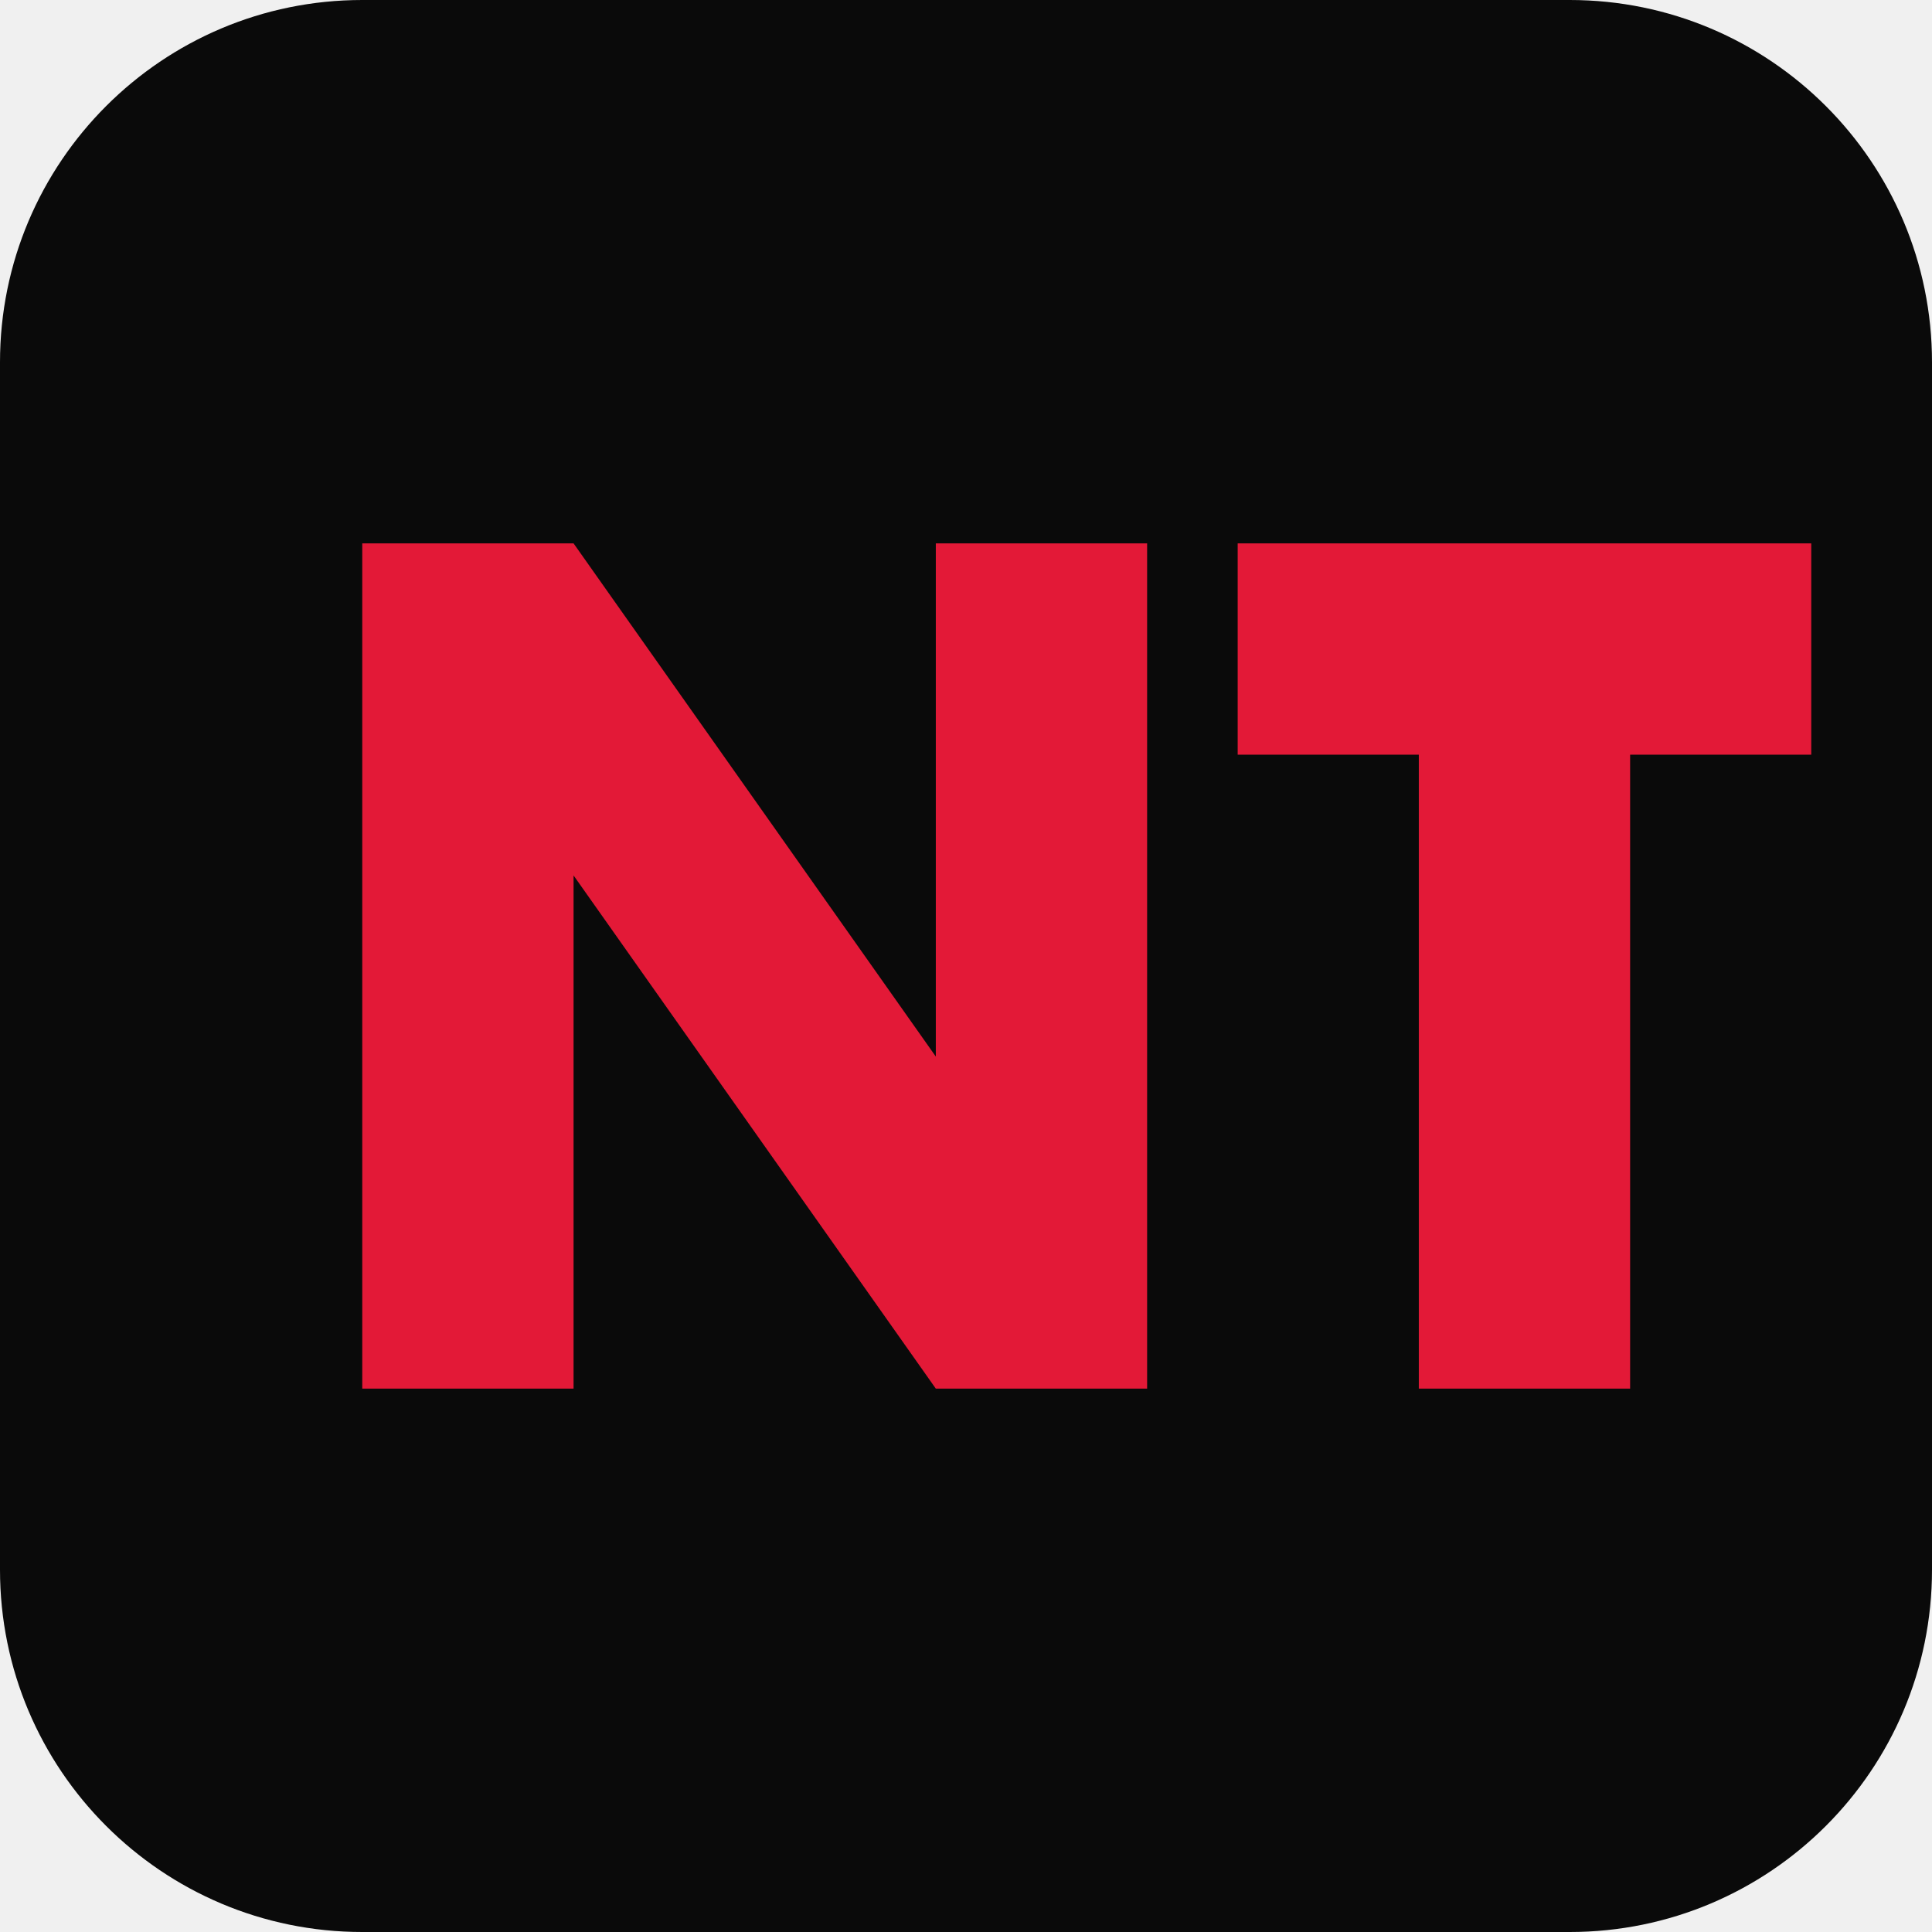
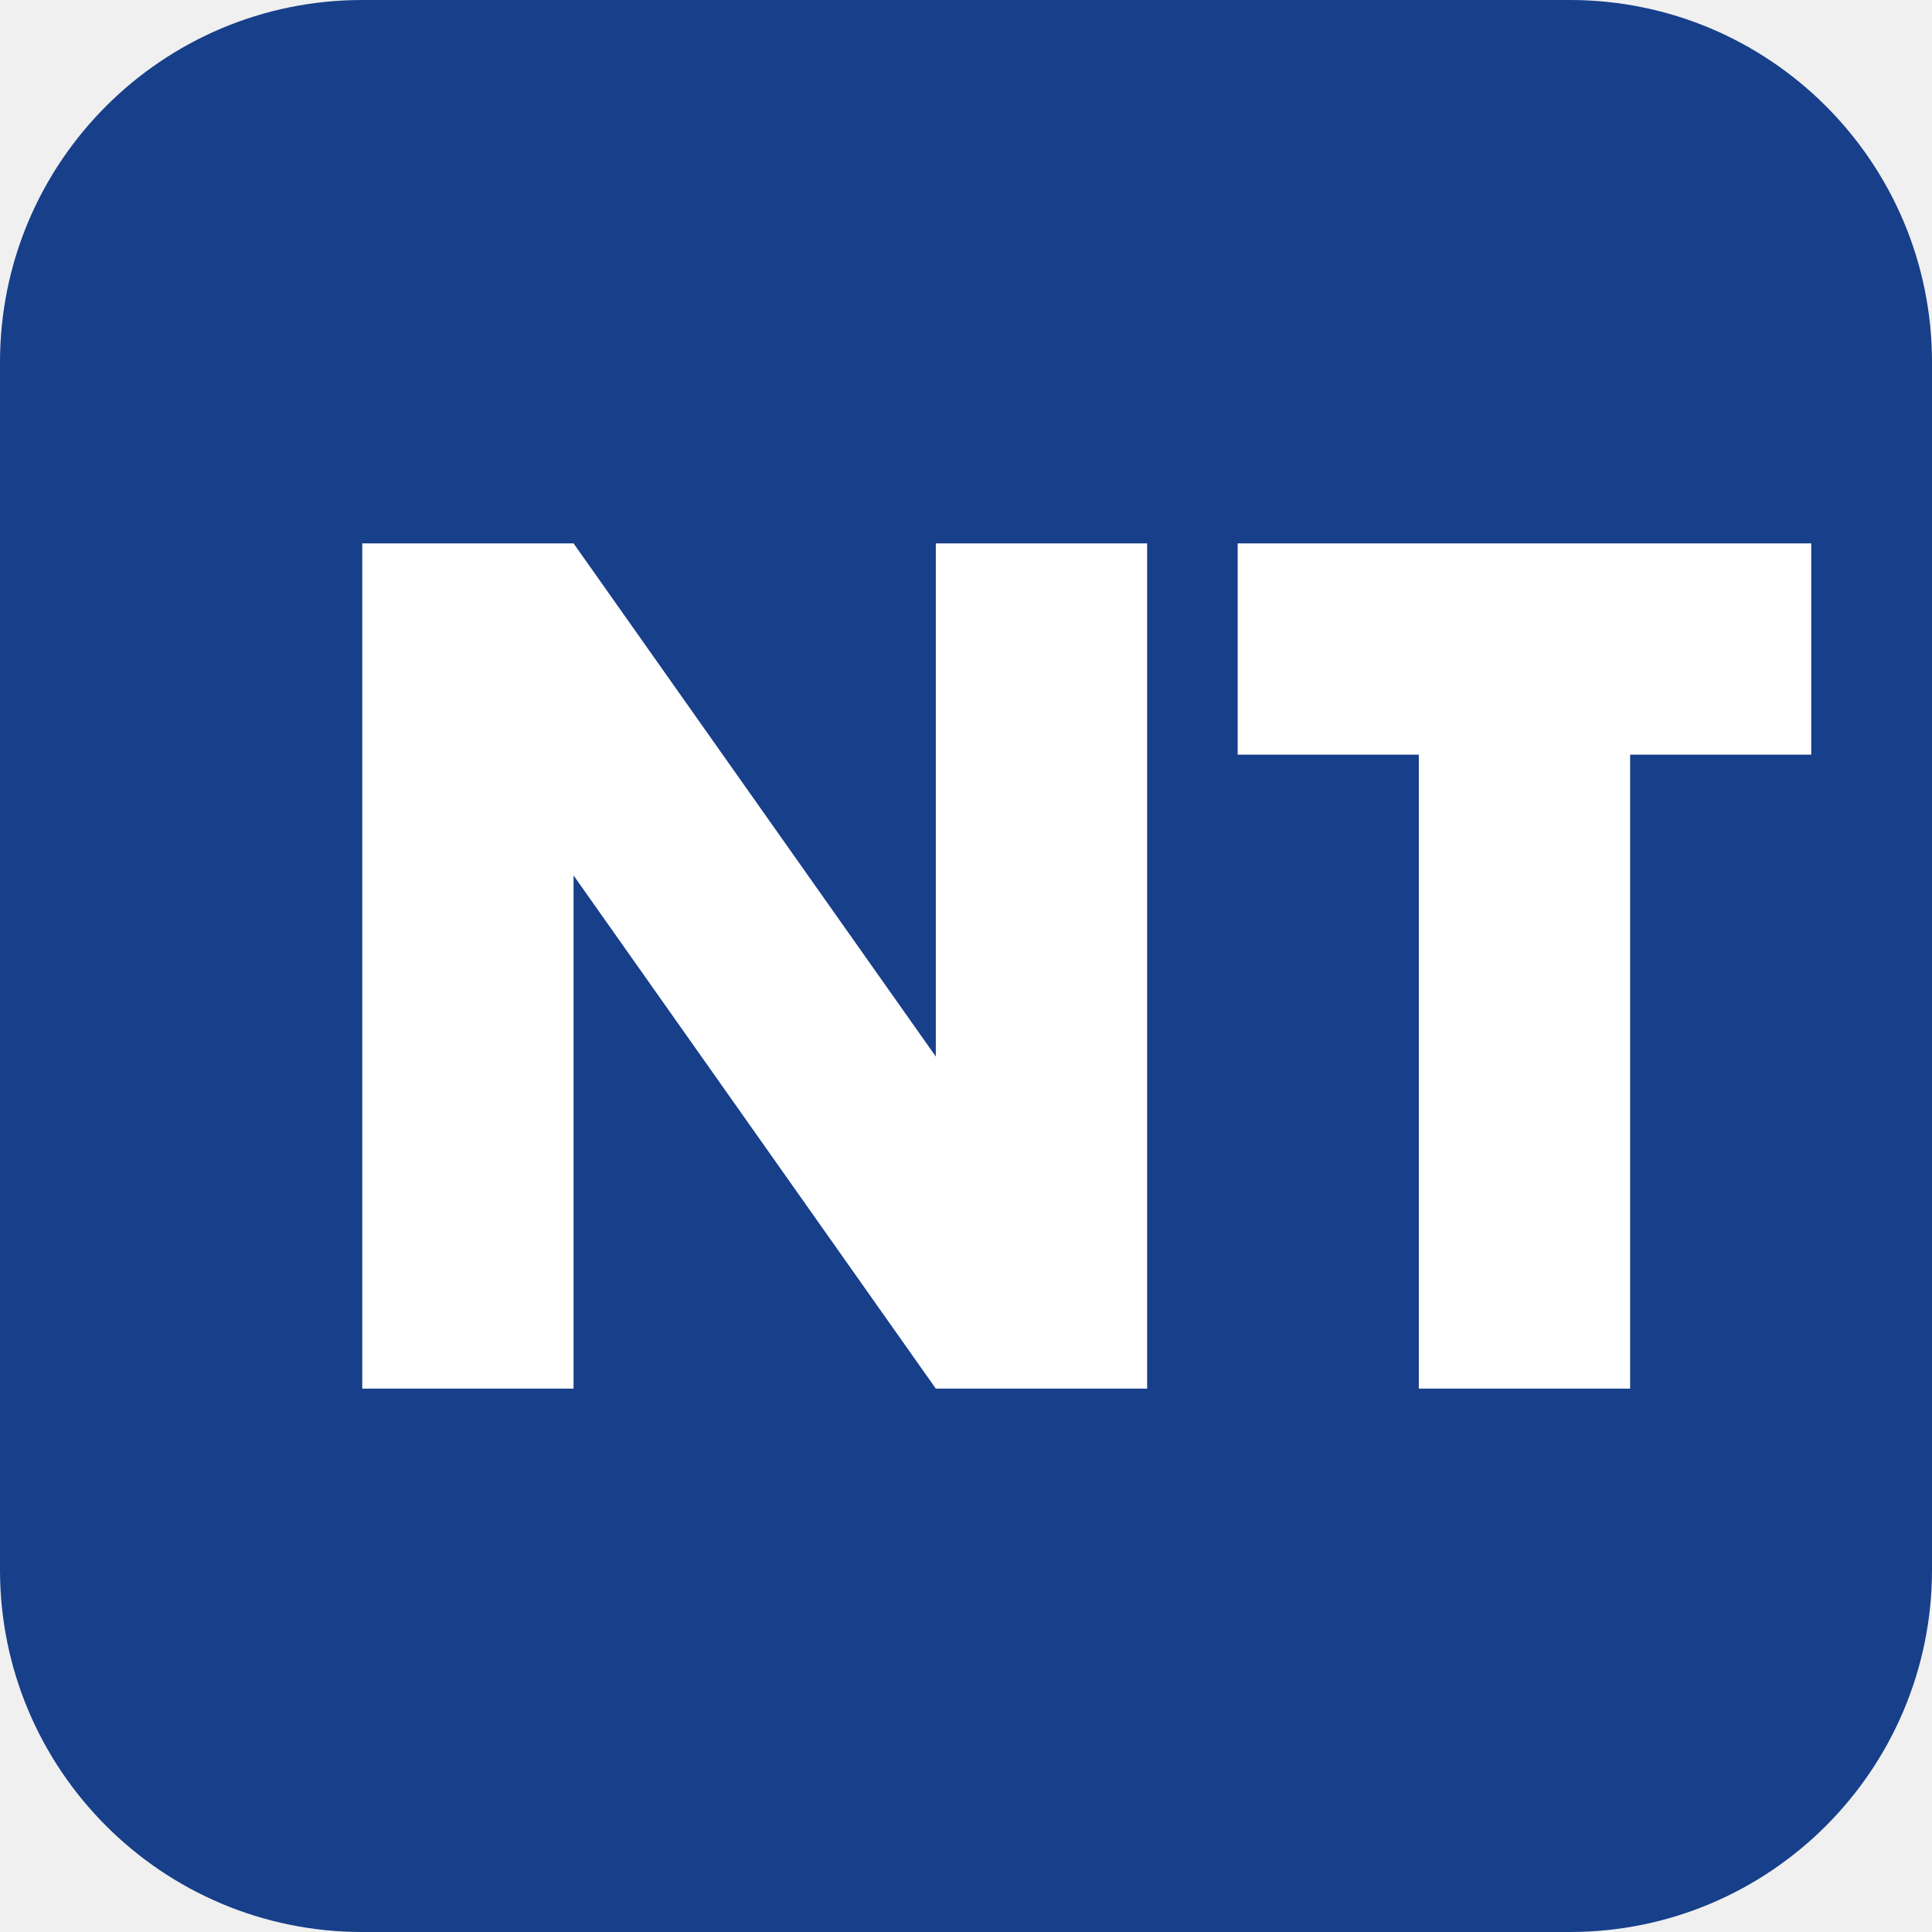
<svg xmlns="http://www.w3.org/2000/svg" viewBox="0 0 64 64">
-   <rect width="64" height="64" rx="12" fill="#0a0a0a" />
-   <path d="M12 46V18h7l12 17V18h7v28h-7L19 29v17zm29-28h19v7h-6v21h-7V25h-6z" fill="#e31937" />
+   <rect width="64" height="64" rx="12" fill="#173f8a" />
+   <path d="M12 46V18h7l12 17V18h7v28h-7L19 29v17zm29-28h19v7h-6v21h-7V25h-6z" fill="#fff" />
</svg>
